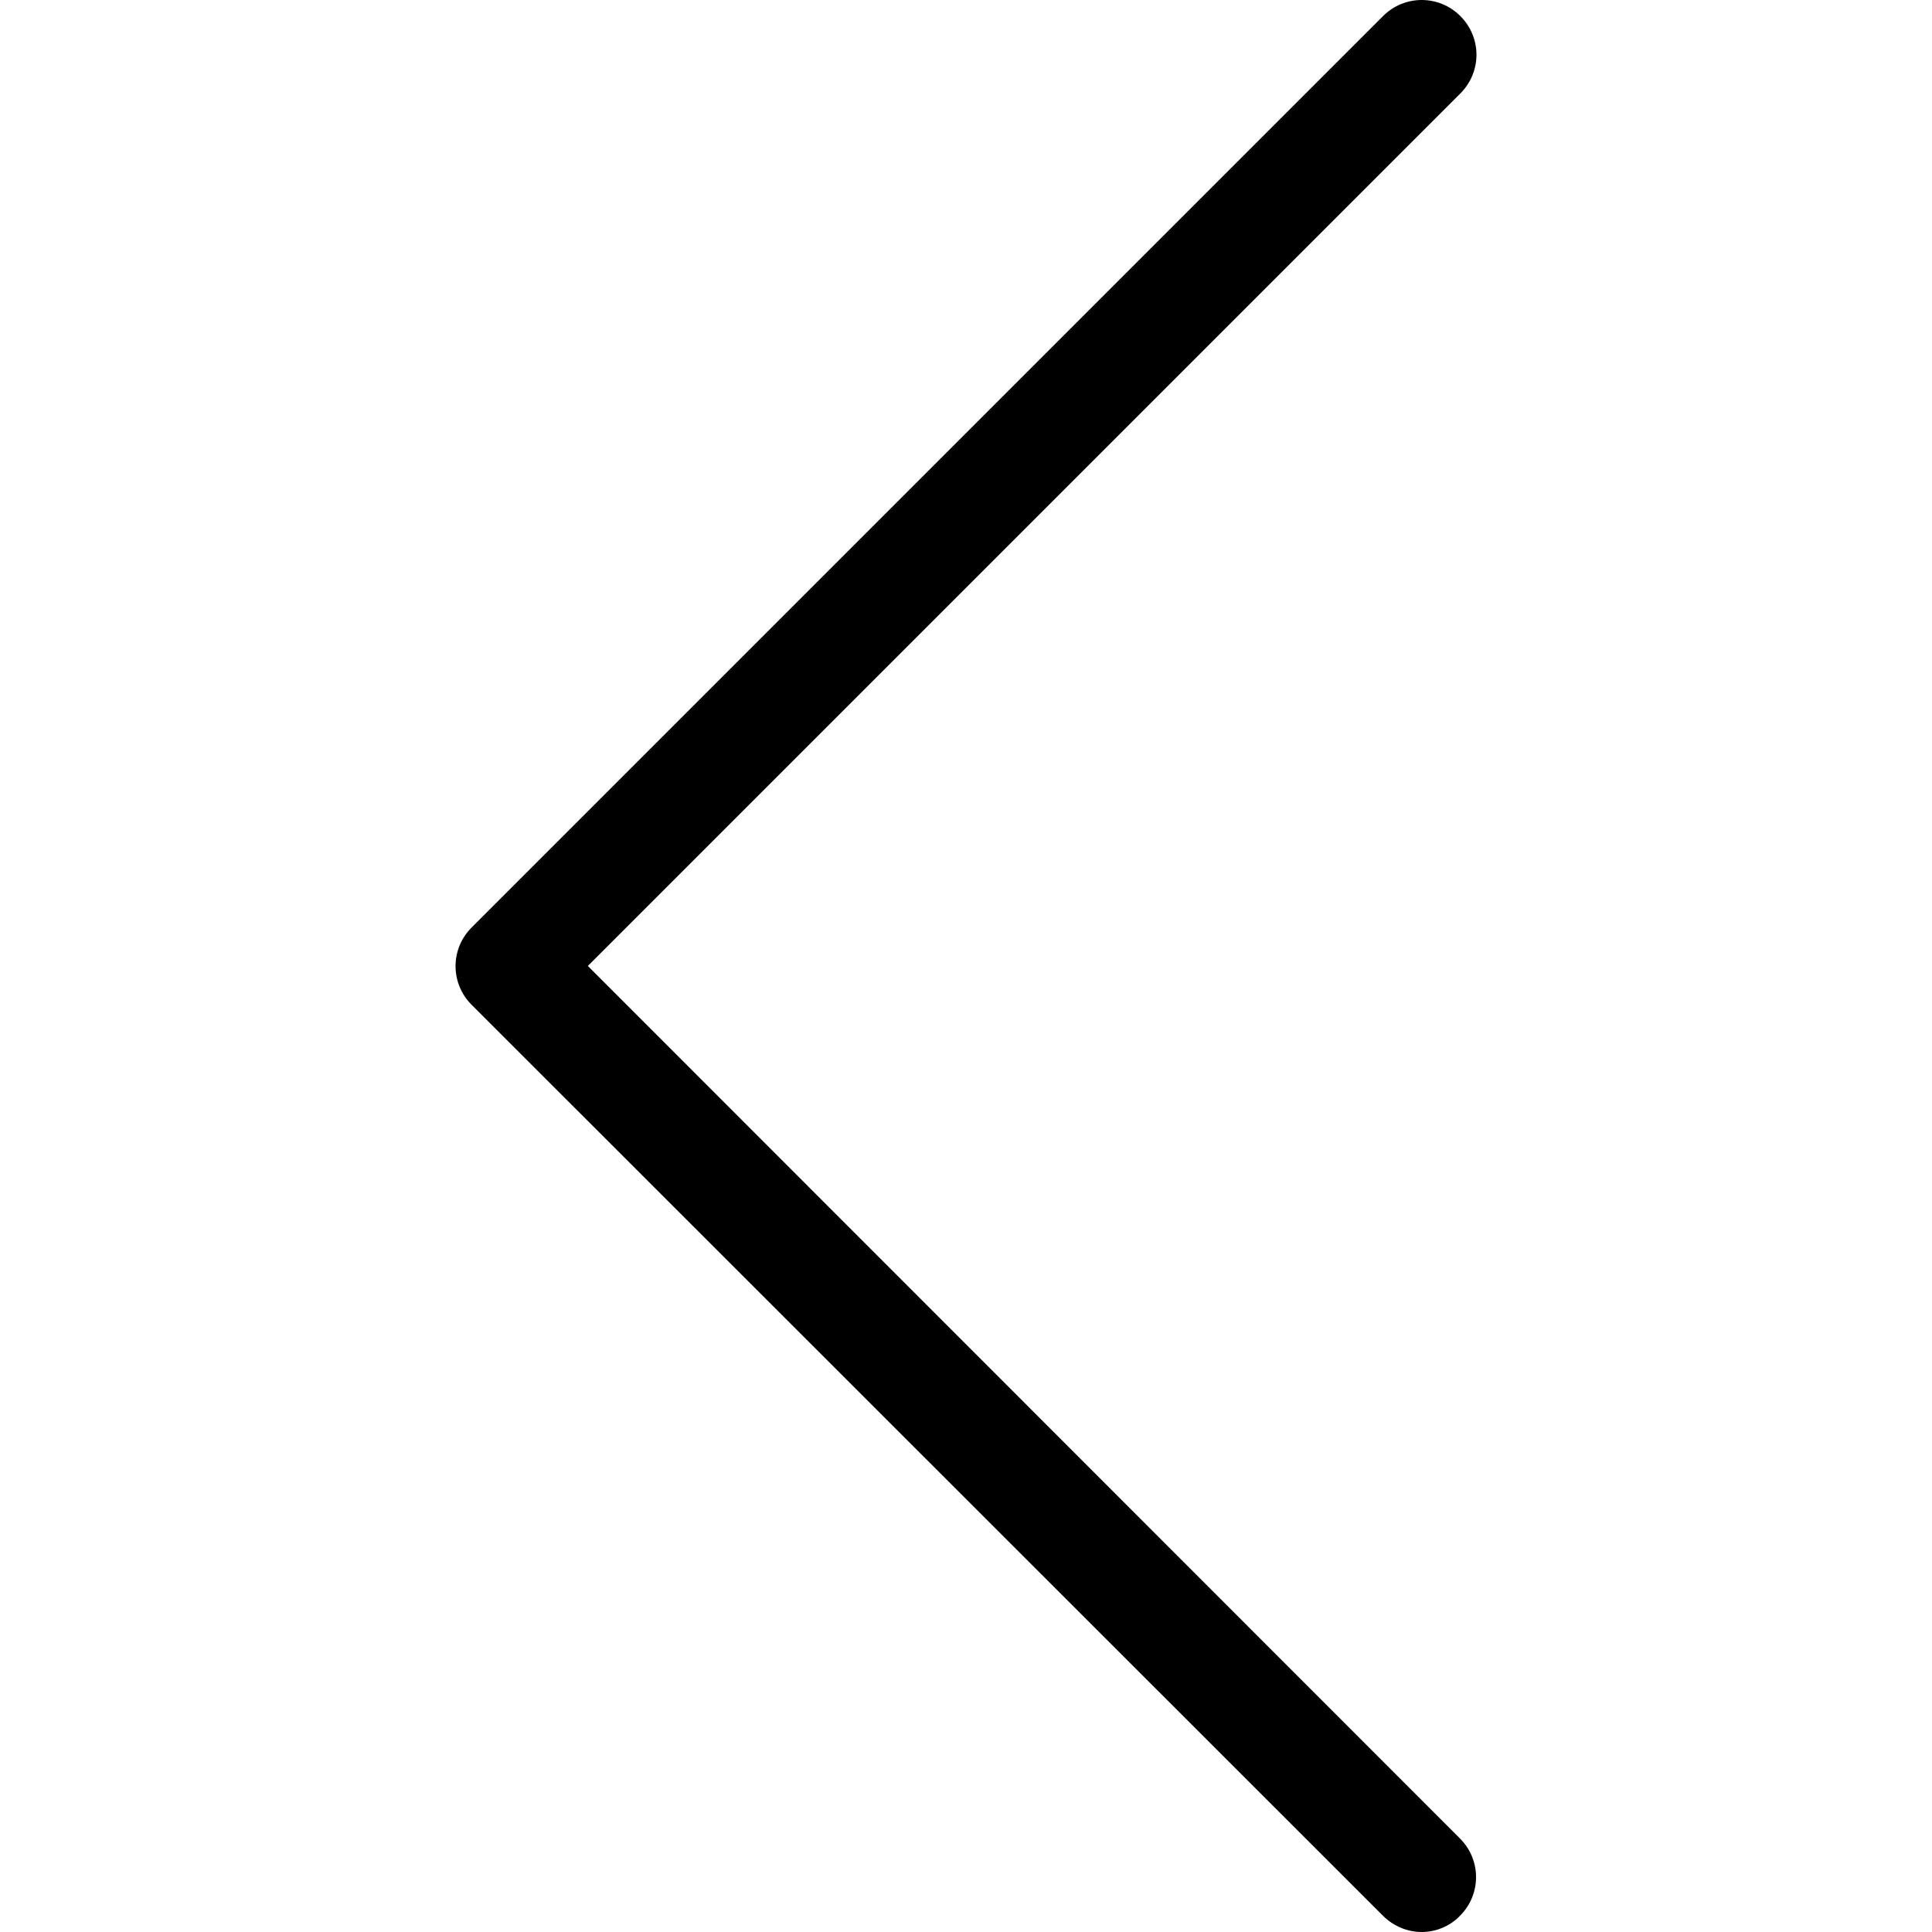
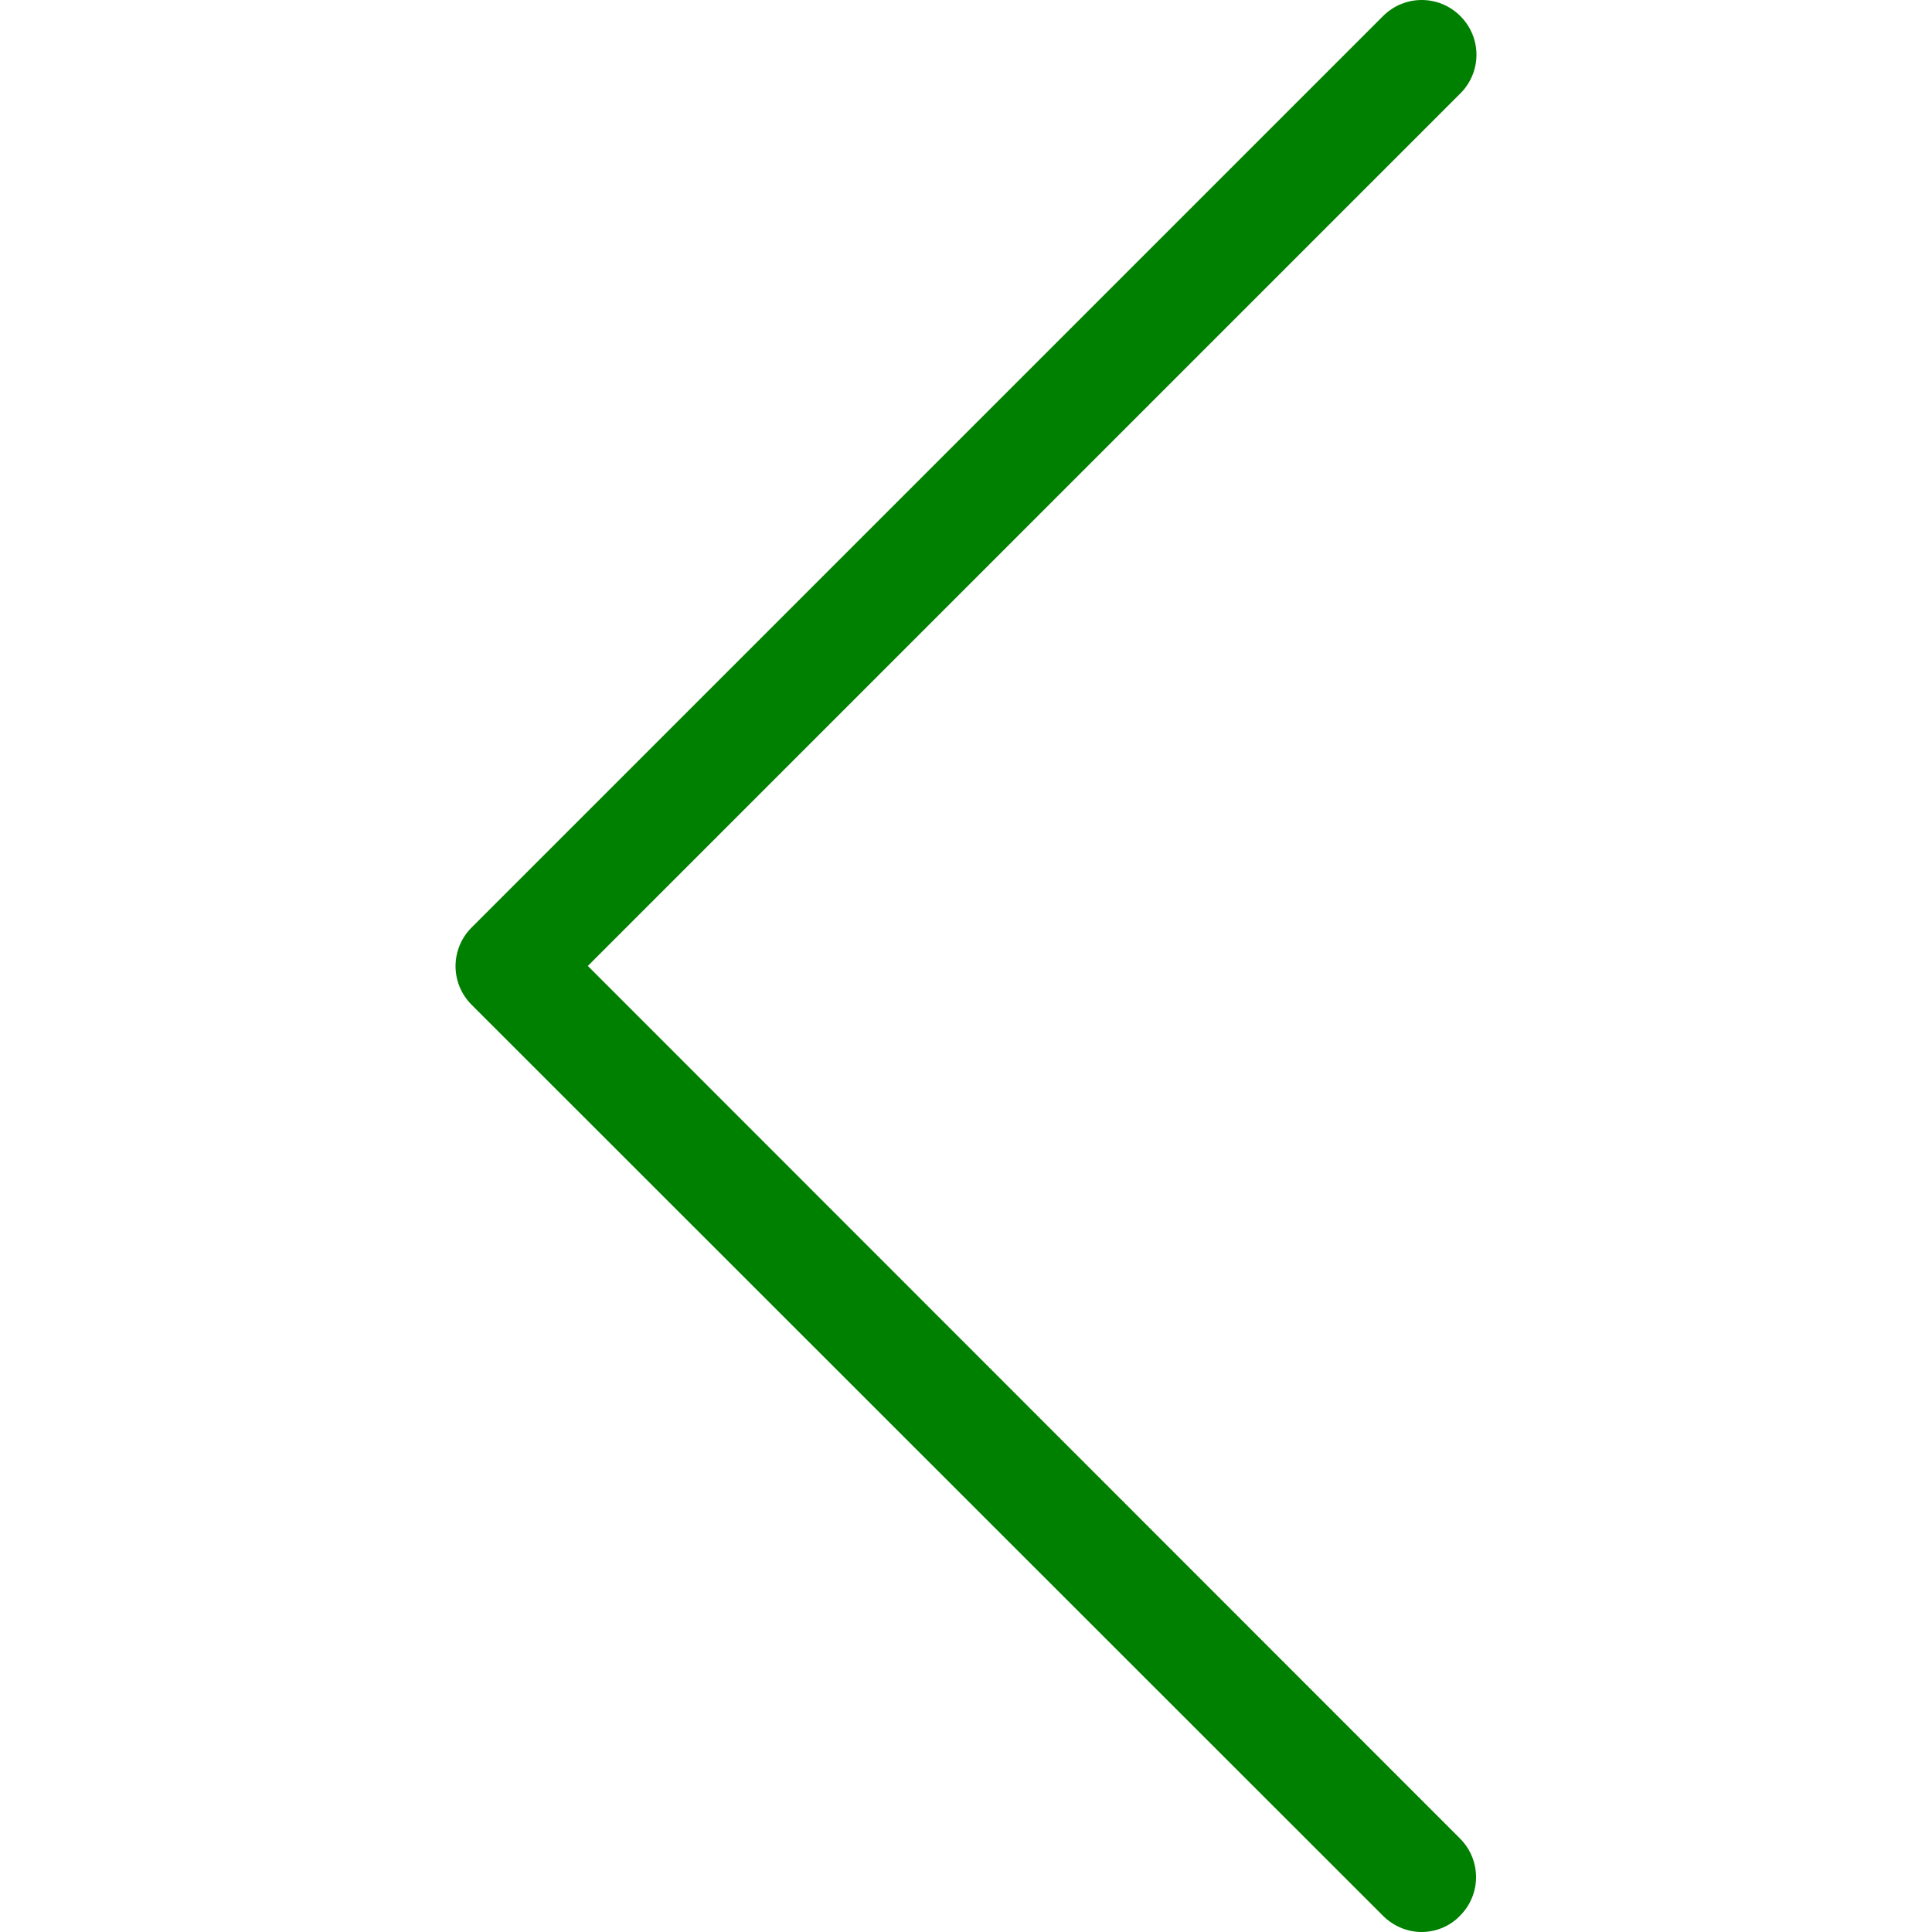
- <svg xmlns="http://www.w3.org/2000/svg" version="1.1" id="Capa_1" x="0px" y="0px" viewBox="0 0 477.175 477.175" style="enable-background:new 0 0 477.175 477.175;" xml:space="preserve">
+ <svg xmlns="http://www.w3.org/2000/svg" version="1.1" id="Capa_1" x="0px" y="0px" viewBox="0 0 477.175 477.175" style="enable-background:new 0 0 477.175 477.175; fill: green;" xml:space="preserve">
  <path d="M145.188,238.575l215.5-215.5c5.3-5.3,5.3-13.8,0-19.1s-13.8-5.3-19.1,0l-225.1,225.1c-5.3,5.3-5.3,13.8,0,19.1l225.1,225   c2.6,2.6,6.1,4,9.5,4s6.9-1.3,9.5-4c5.3-5.3,5.3-13.8,0-19.1L145.188,238.575z" />
</svg>
